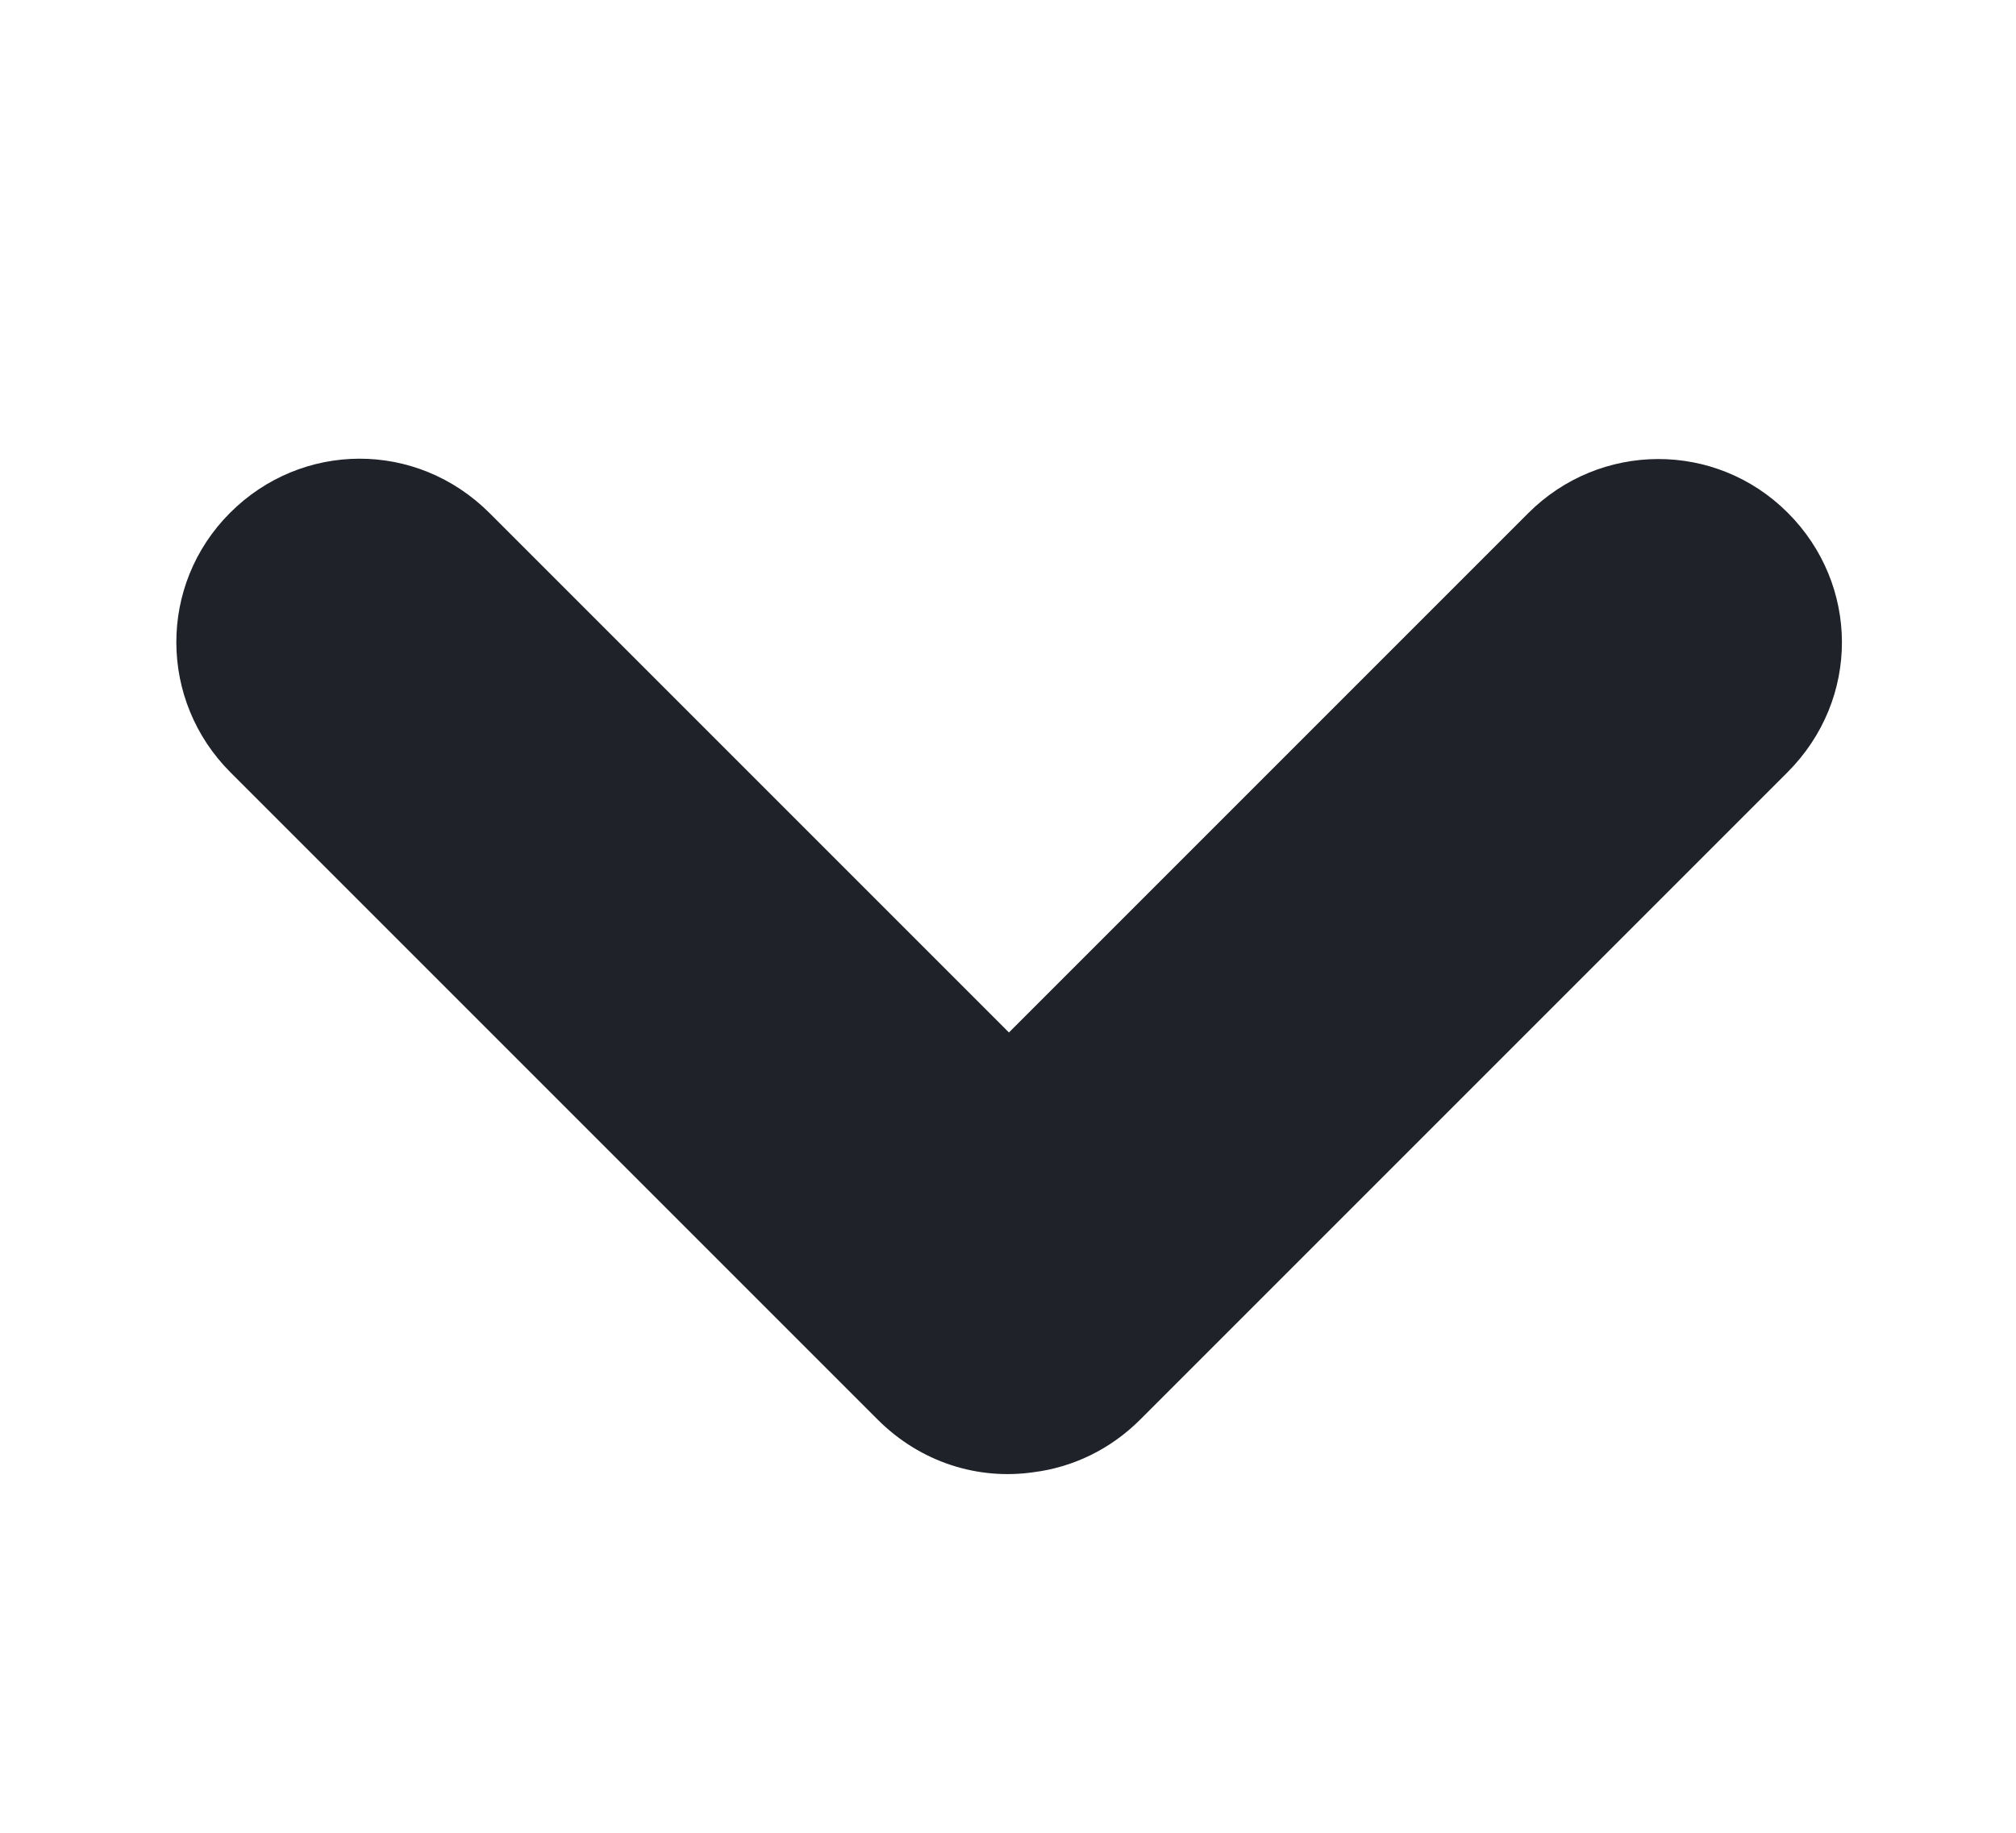
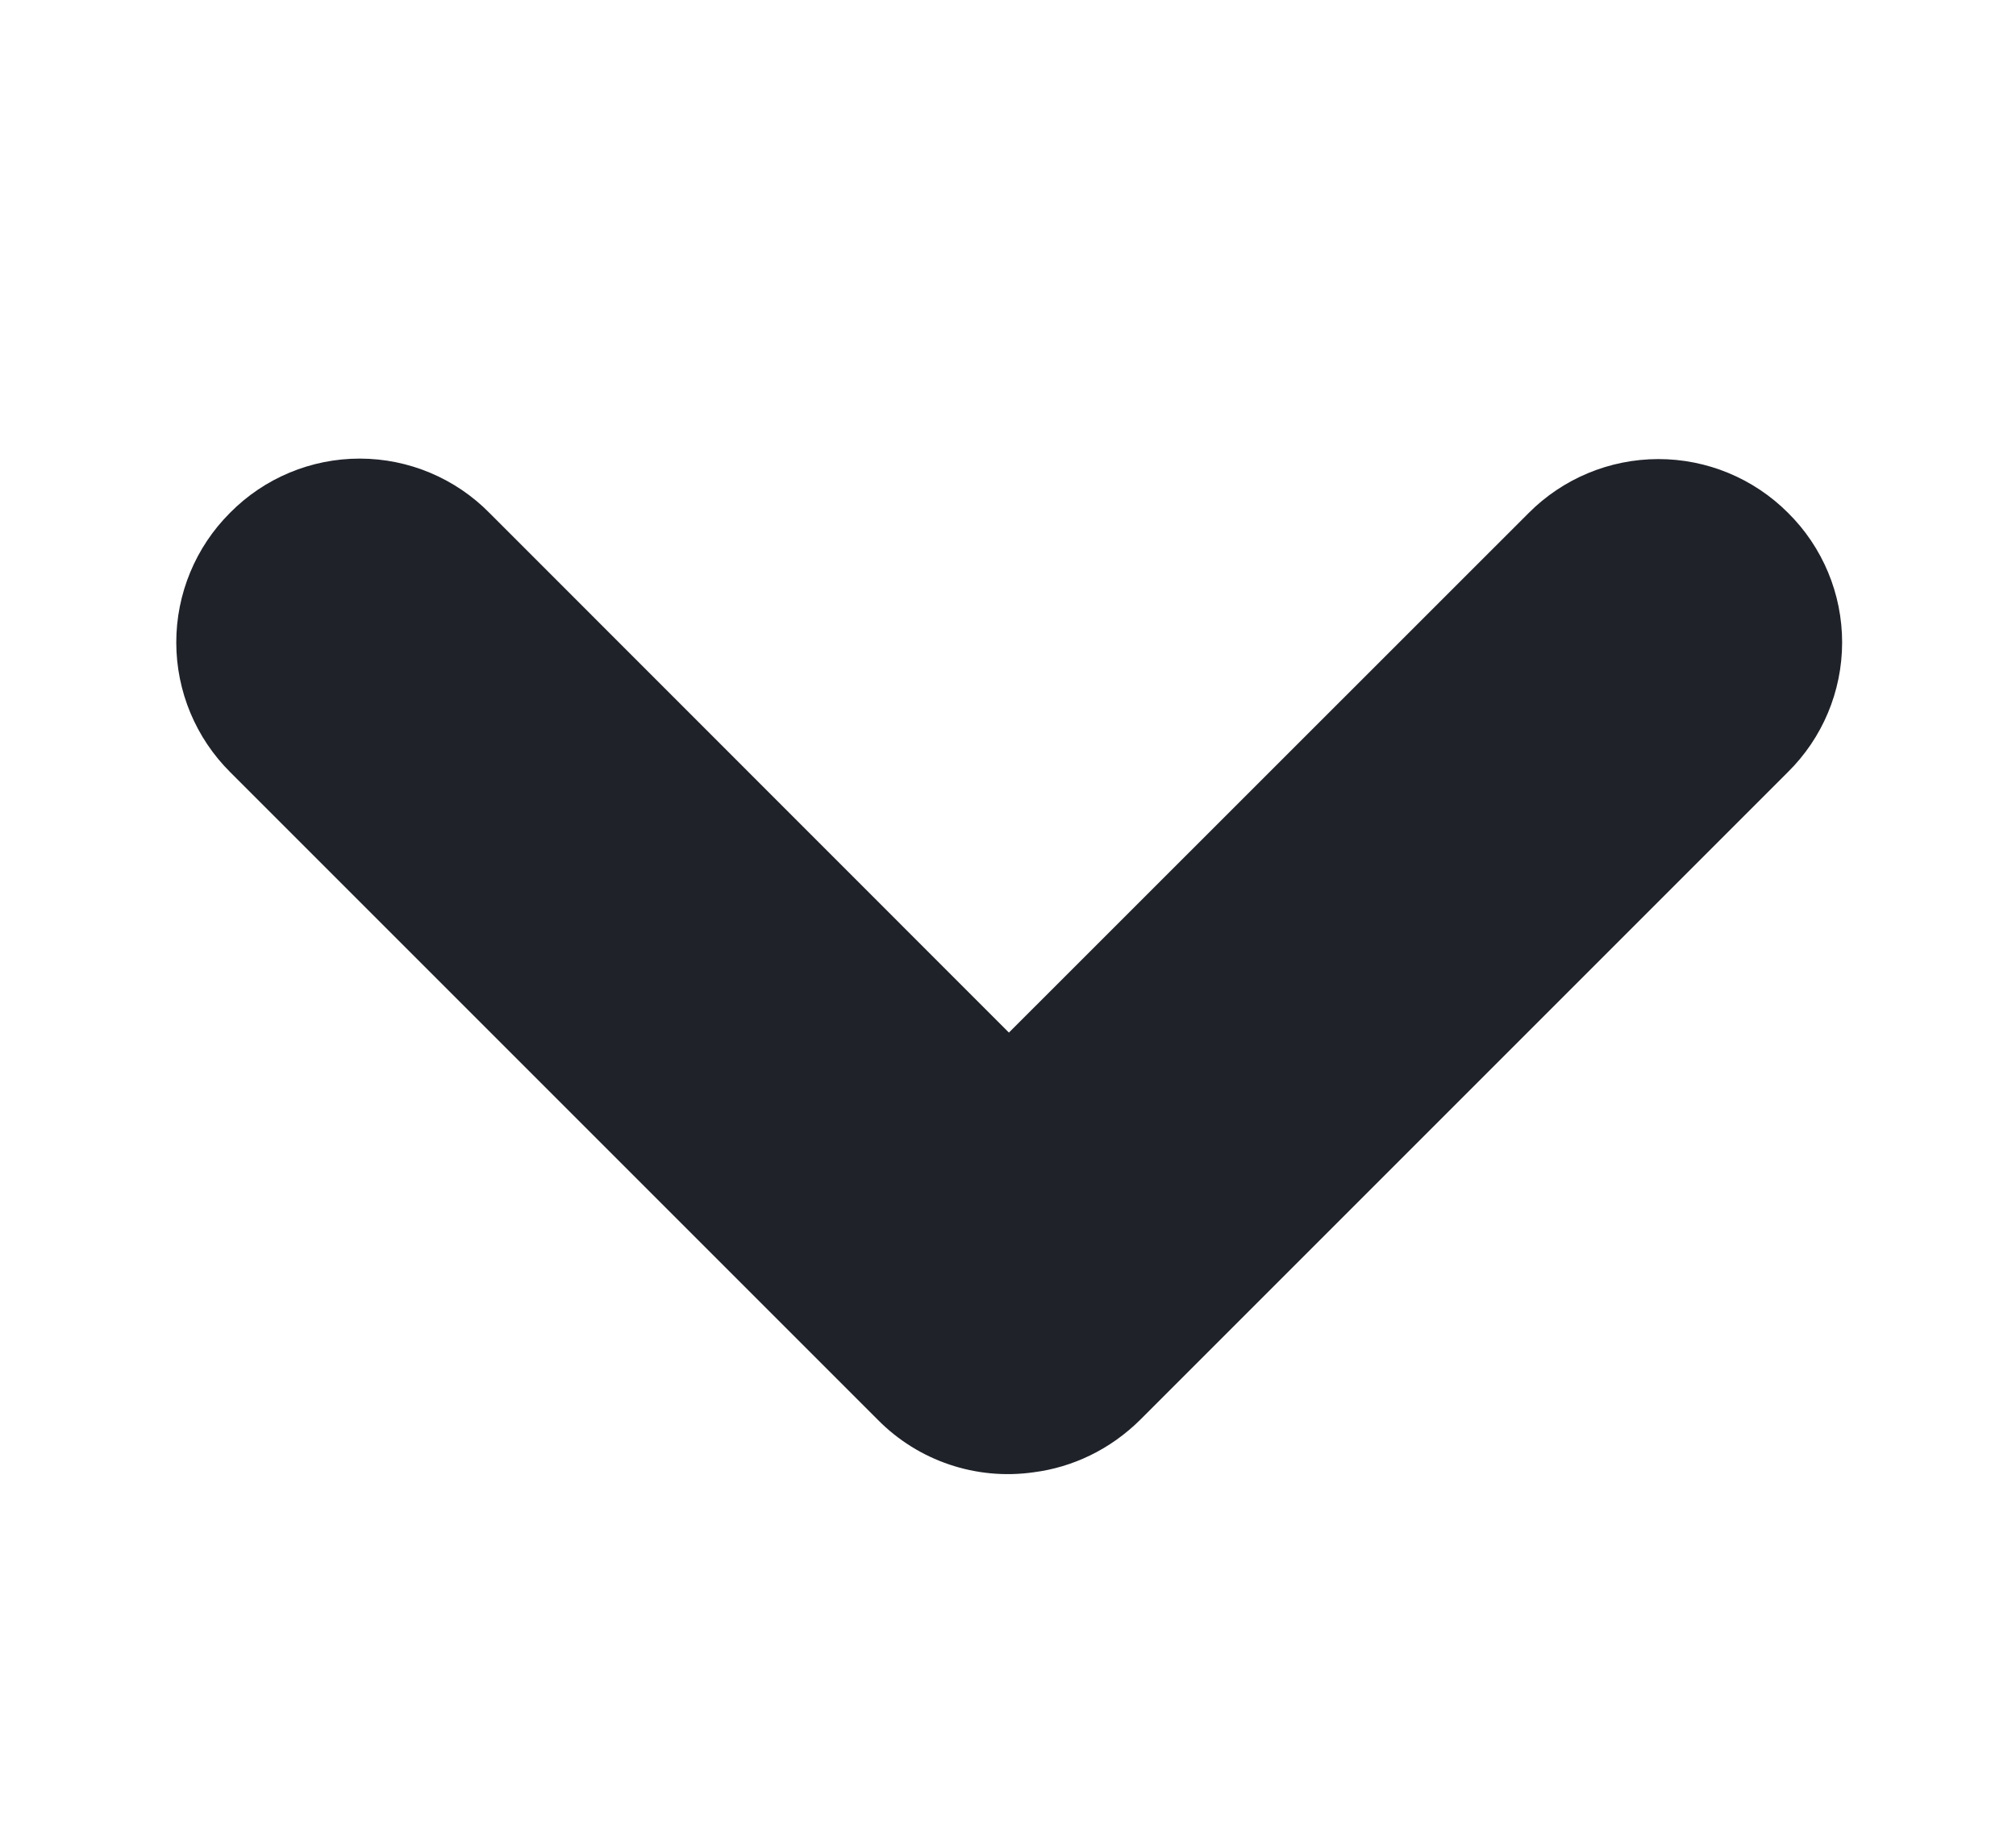
- <svg xmlns="http://www.w3.org/2000/svg" width="11px" height="10px" viewBox="0 0 11 10" version="1.1">
-   <defs />
-   <g id="field-opener" stroke="none" stroke-width="1" fill="none" fill-rule="evenodd">
-     <path d="M8.802,6.611 C8.621,6.854 8.331,7.01 7.997,7.01 L3.003,7.01 C2.449,7.01 2,6.566 2,6.01 C2,5.458 2.438,5.01 3.003,5.01 L7.01,5.01 L7.01,1.003 C7.01,0.449 7.454,0 8.01,0 C8.563,0 9.01,0.438 9.01,1.003 L9.01,5.997 C9.01,6.229 8.933,6.442 8.802,6.611 Z" id="Mask" fill="#1F2229" transform="translate(5.505115, 3.505115) rotate(45) translate(-5.505115, -3.505115) " />
-   </g>
+ <svg xmlns="http://www.w3.org/2000/svg" width="11" height="10">
+   <path d="M5.64 8.033a.996.996 0 01-.851-.287L1.257 4.214a.999.999 0 01-.002-1.416.994.994 0 011.417.002l2.833 2.834L8.34 2.8a.999.999 0 011.416-.002.994.994 0 01-.002 1.416L6.222 7.746c-.164.163-.37.26-.582.287z" fill="#1F2229" fill-rule="evenodd" />
</svg>
